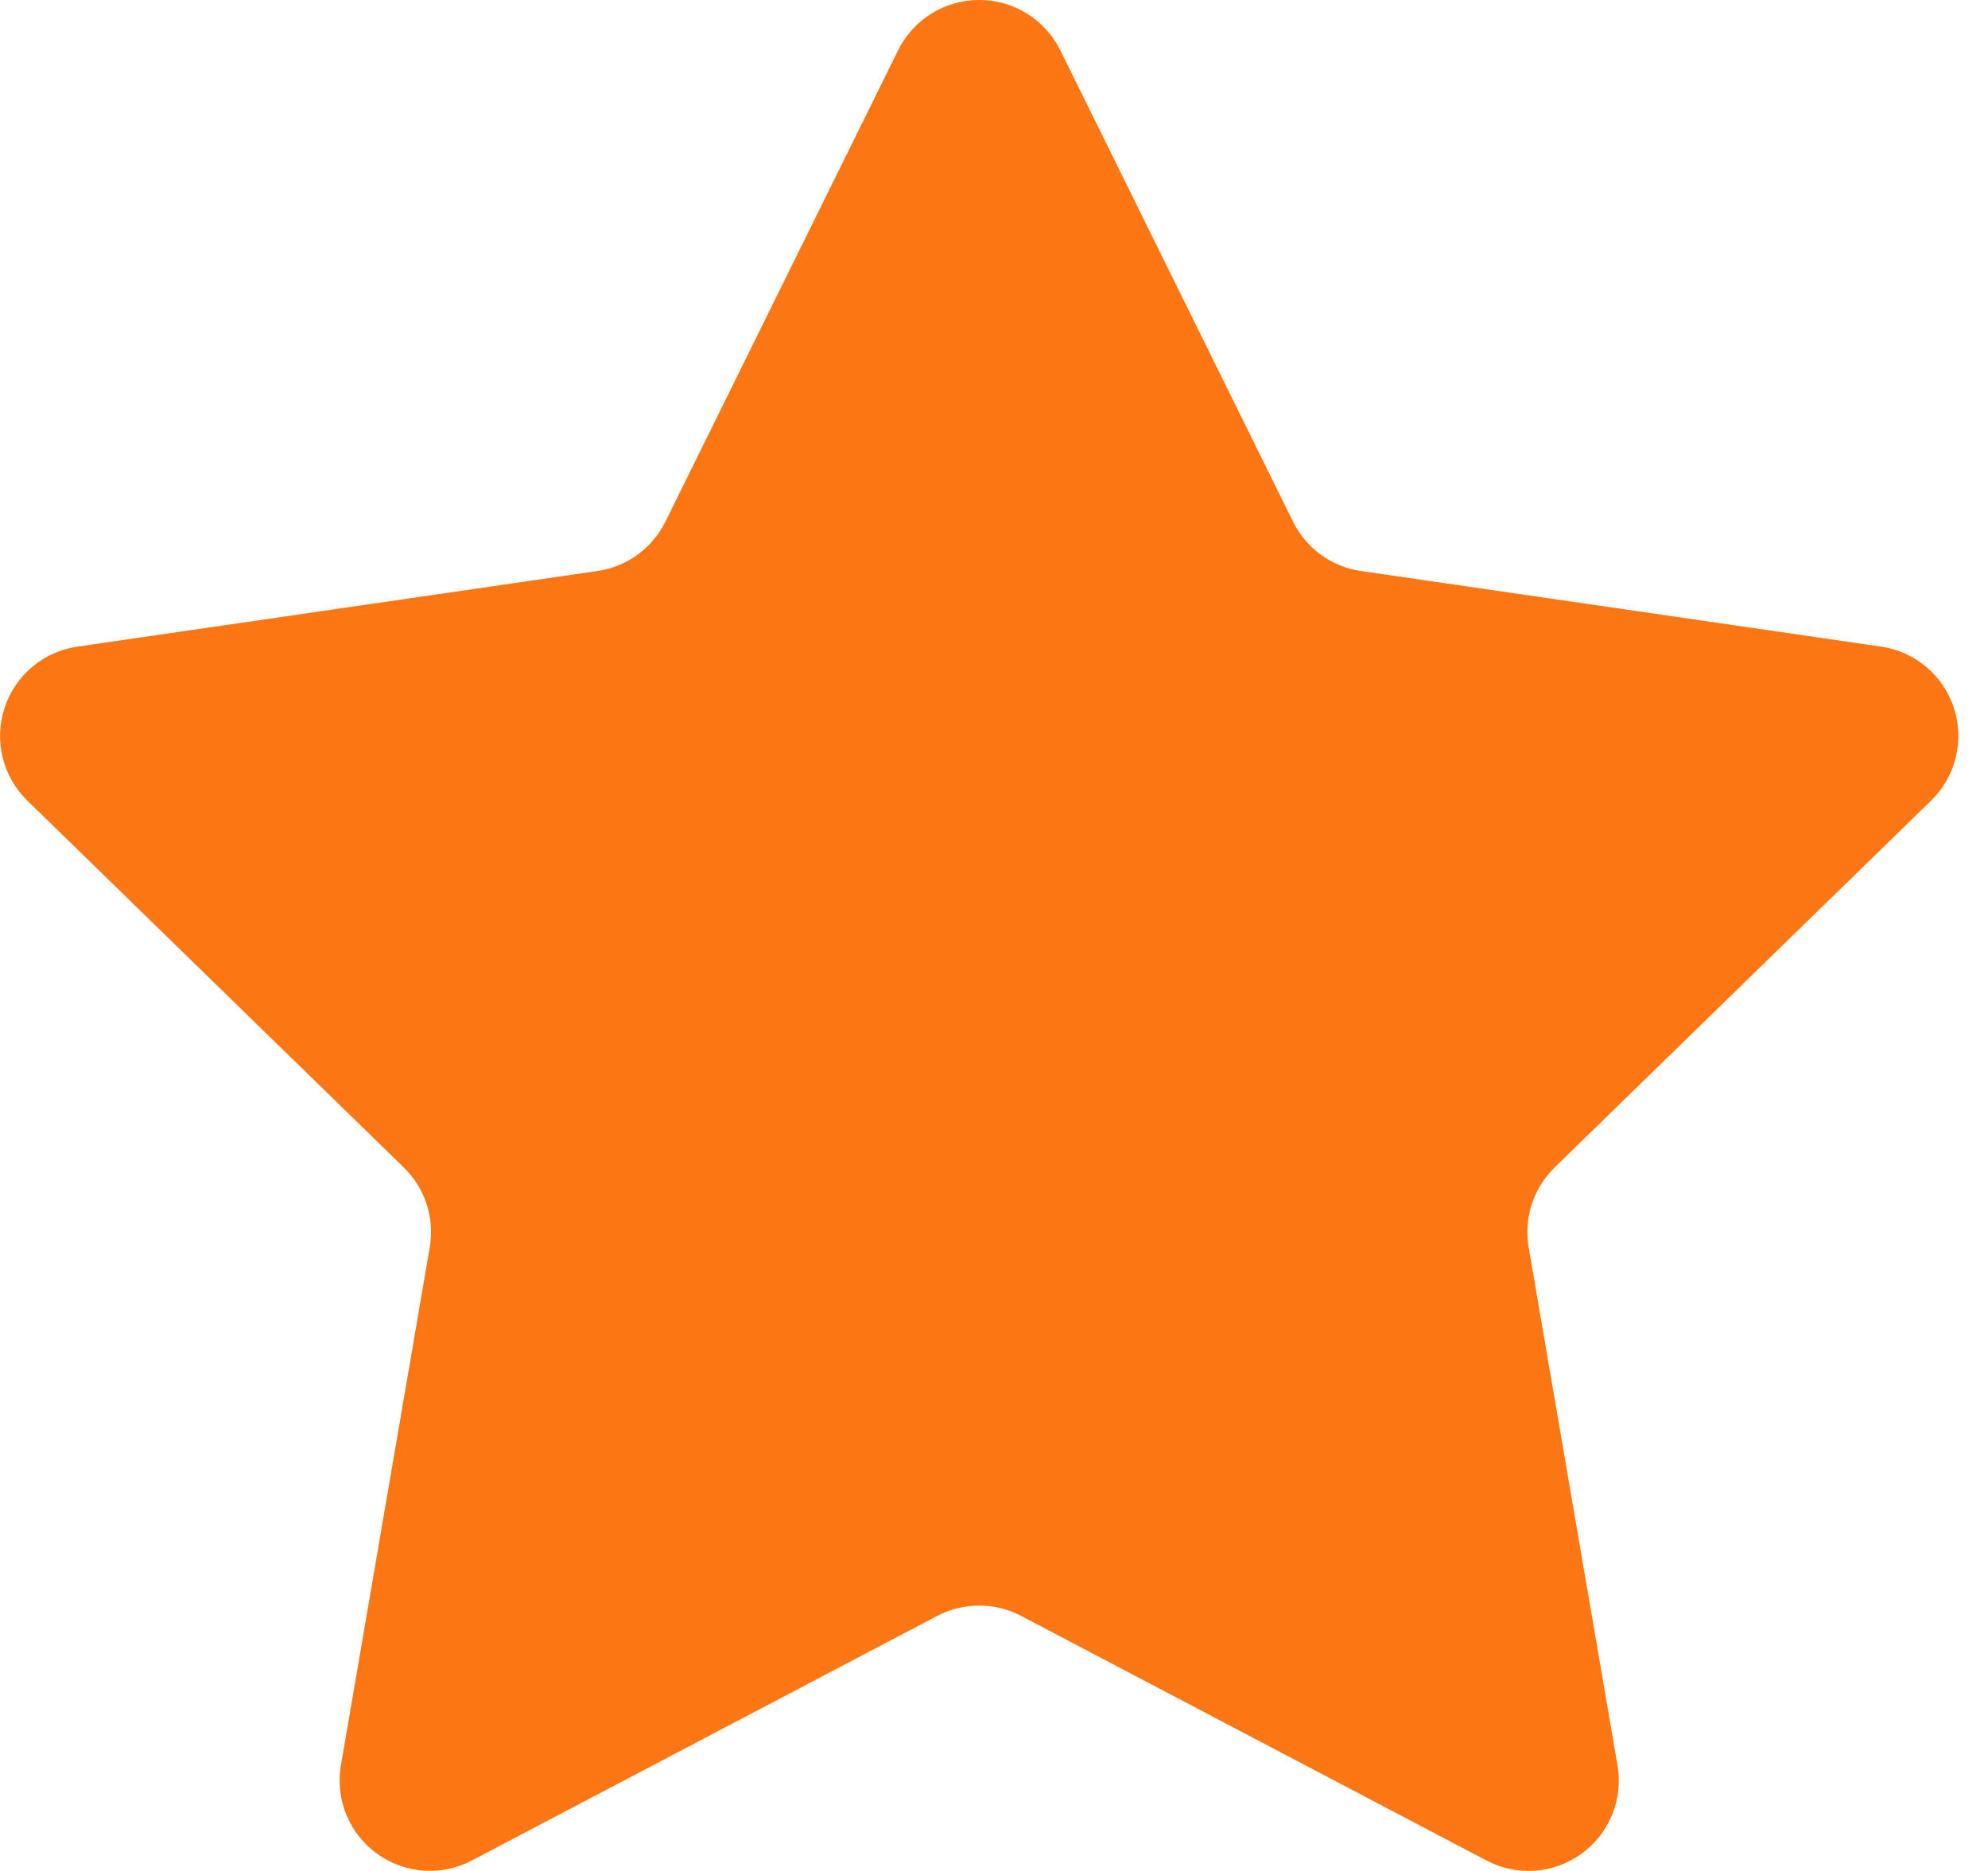
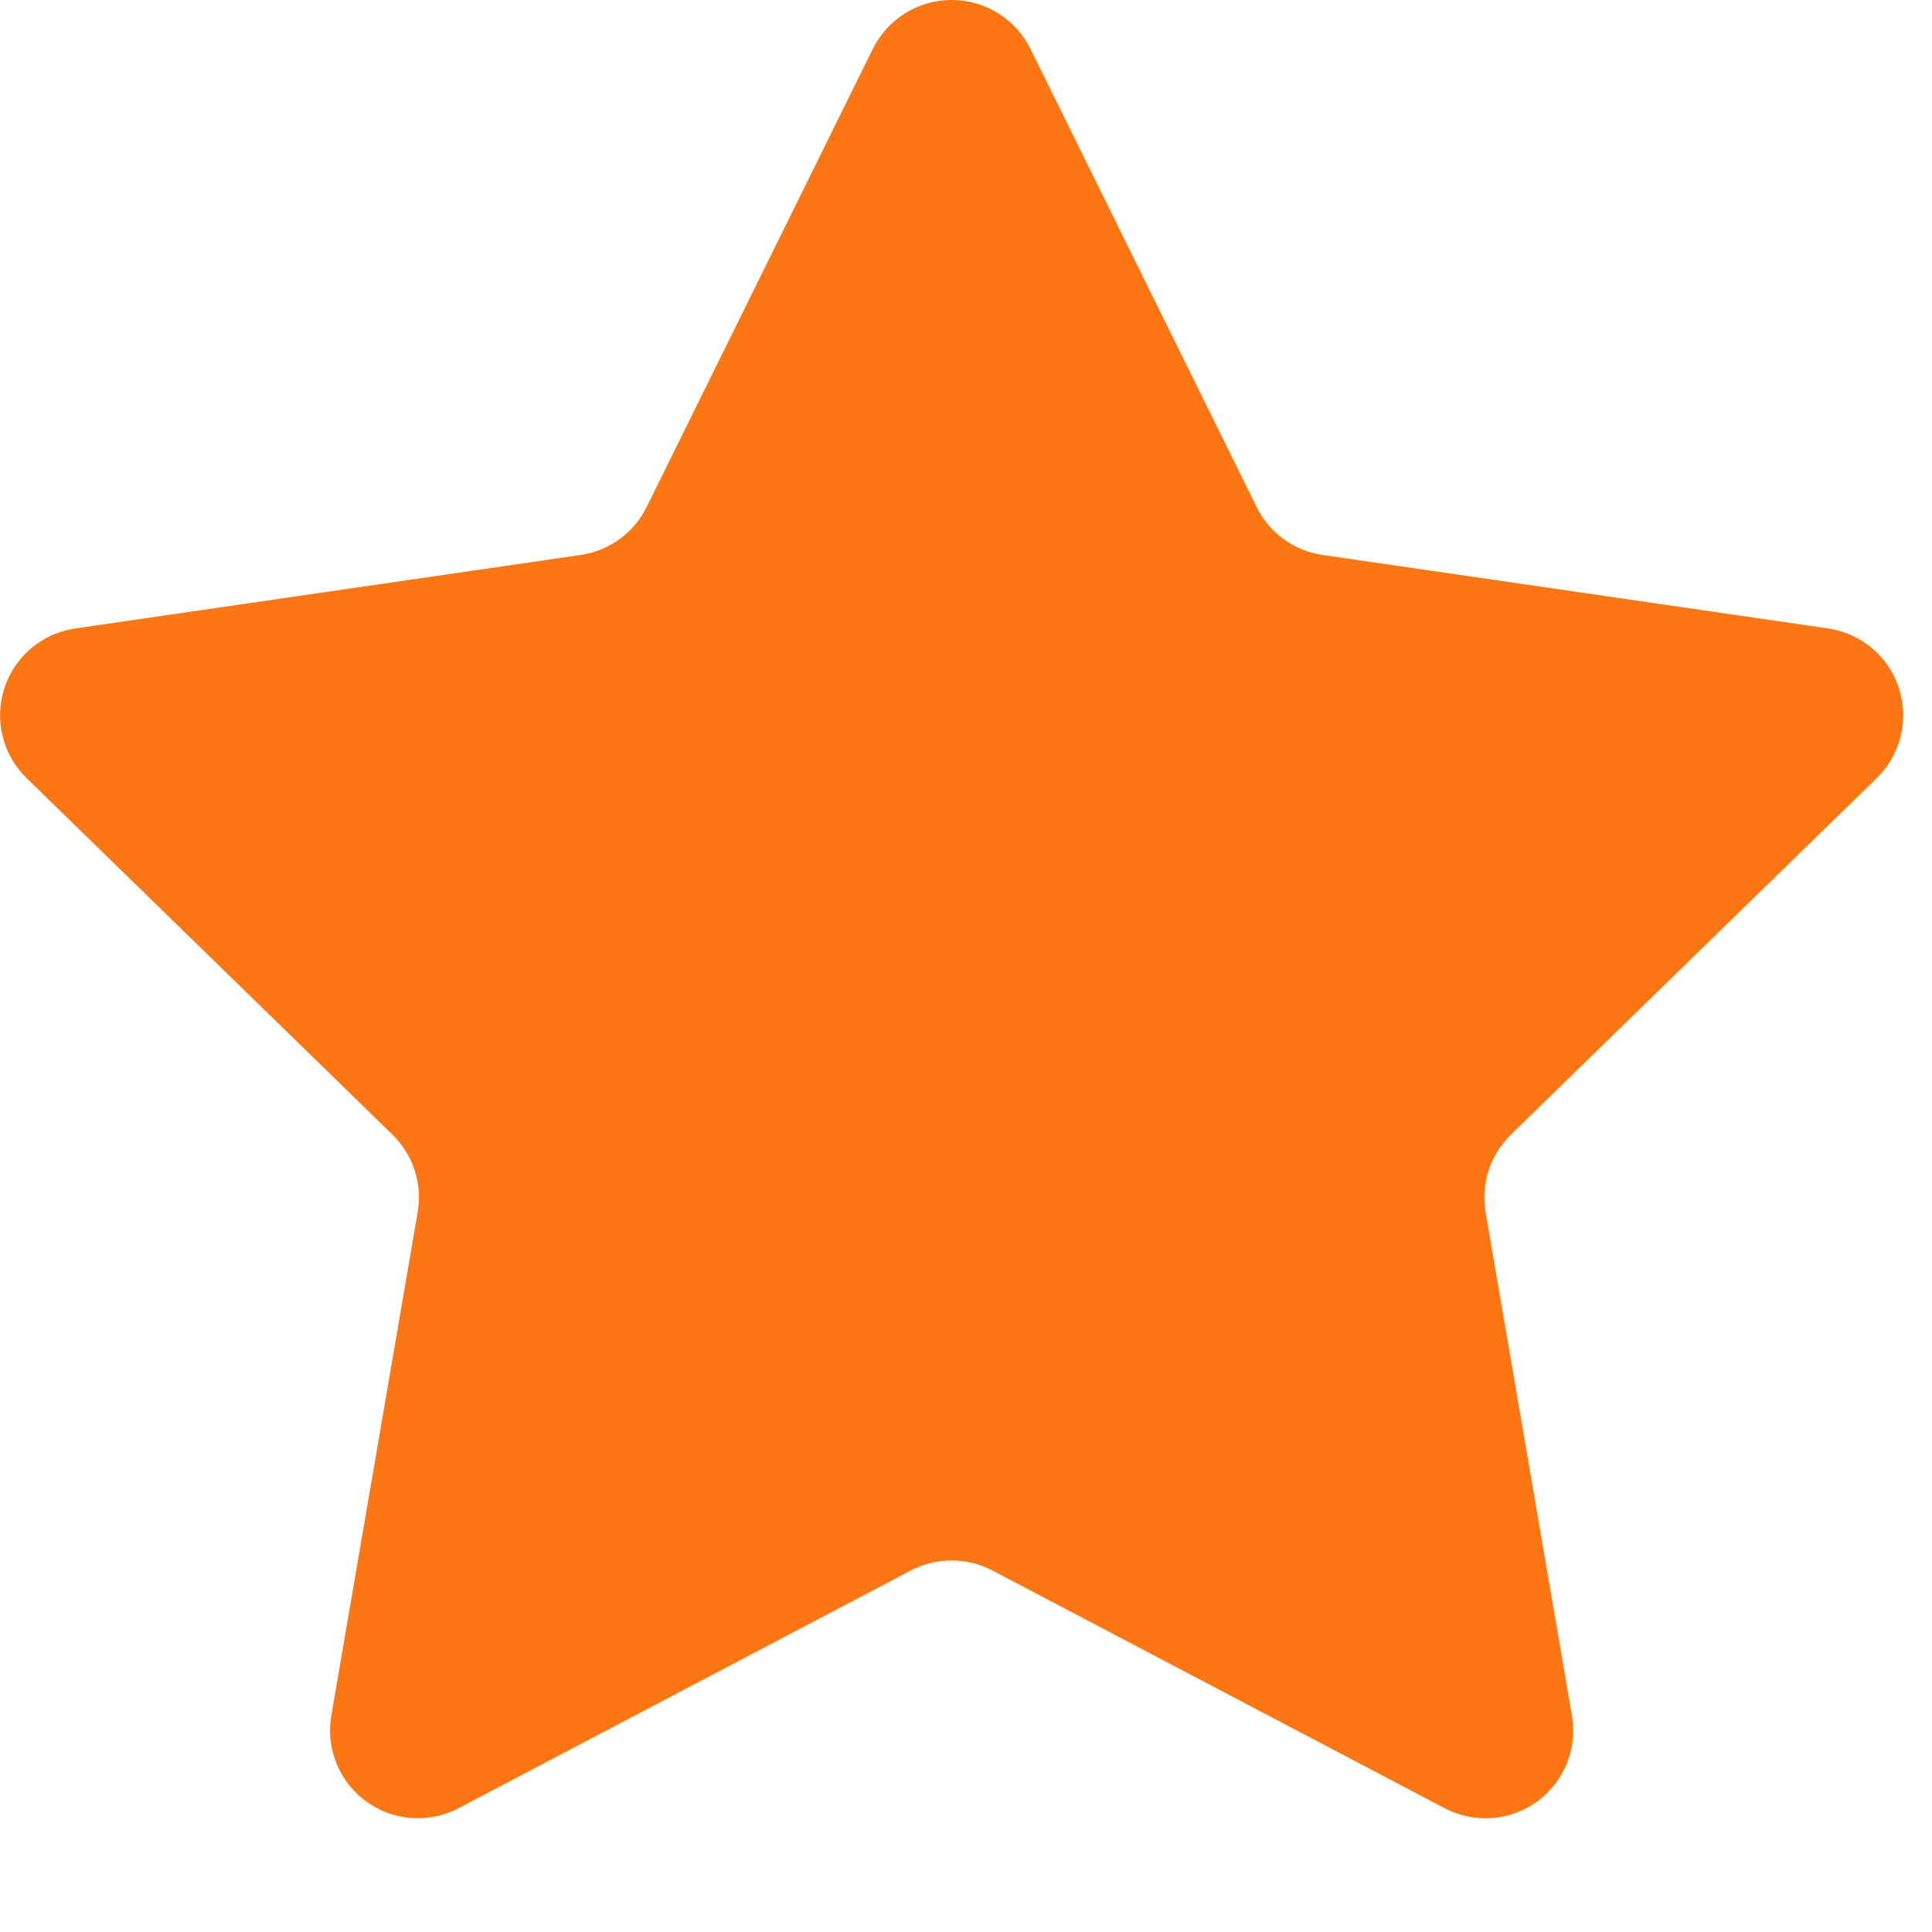
- <svg xmlns="http://www.w3.org/2000/svg" width="17" height="16">
+ <svg xmlns="http://www.w3.org/2000/svg" width="17" height="17">
  <path d="m9.067.43 1.99 4.031c.112.228.33.386.58.422l4.45.647a.772.772 0 0 1 .427 1.316l-3.22 3.138a.773.773 0 0 0-.222.683l.76 4.431a.772.772 0 0 1-1.12.813l-3.98-2.092a.773.773 0 0 0-.718 0l-3.98 2.092a.772.772 0 0 1-1.119-.813l.76-4.431a.77.77 0 0 0-.222-.683L.233 6.846A.772.772 0 0 1 .661 5.53l4.449-.647a.772.772 0 0 0 .58-.422L7.68.43a.774.774 0 0 1 1.387 0Z" fill="#FC7614" />
</svg>
